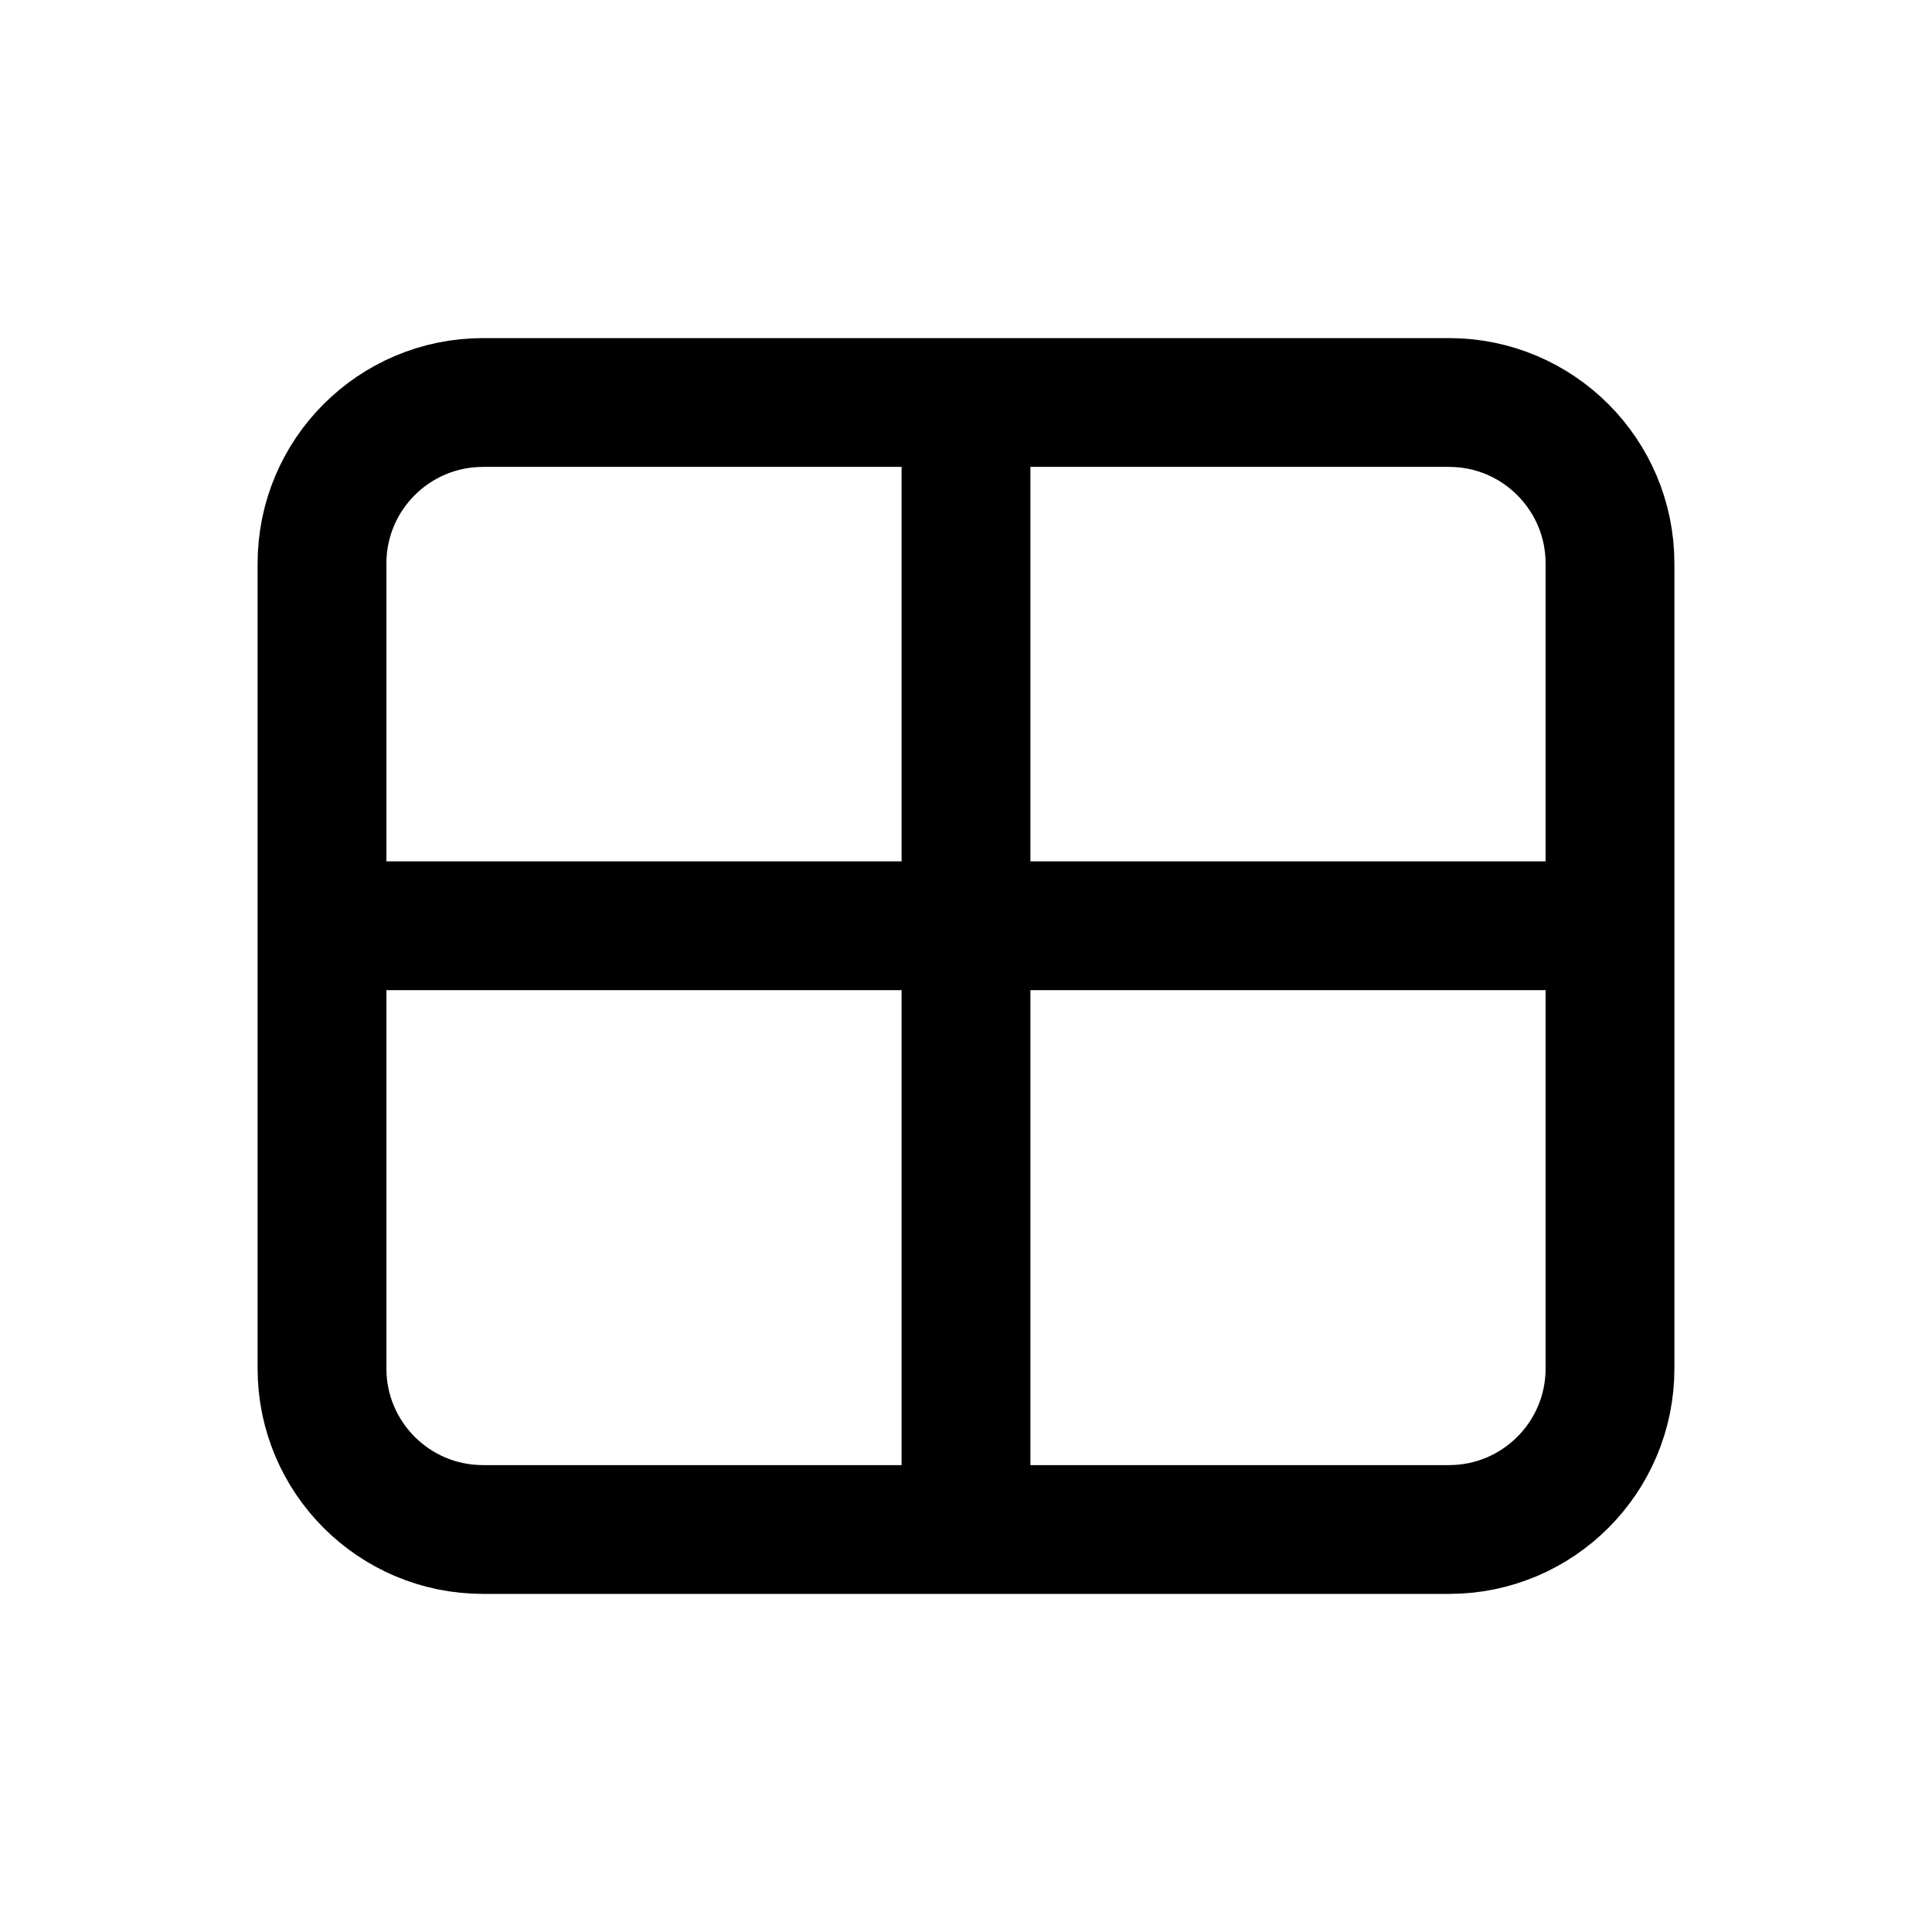
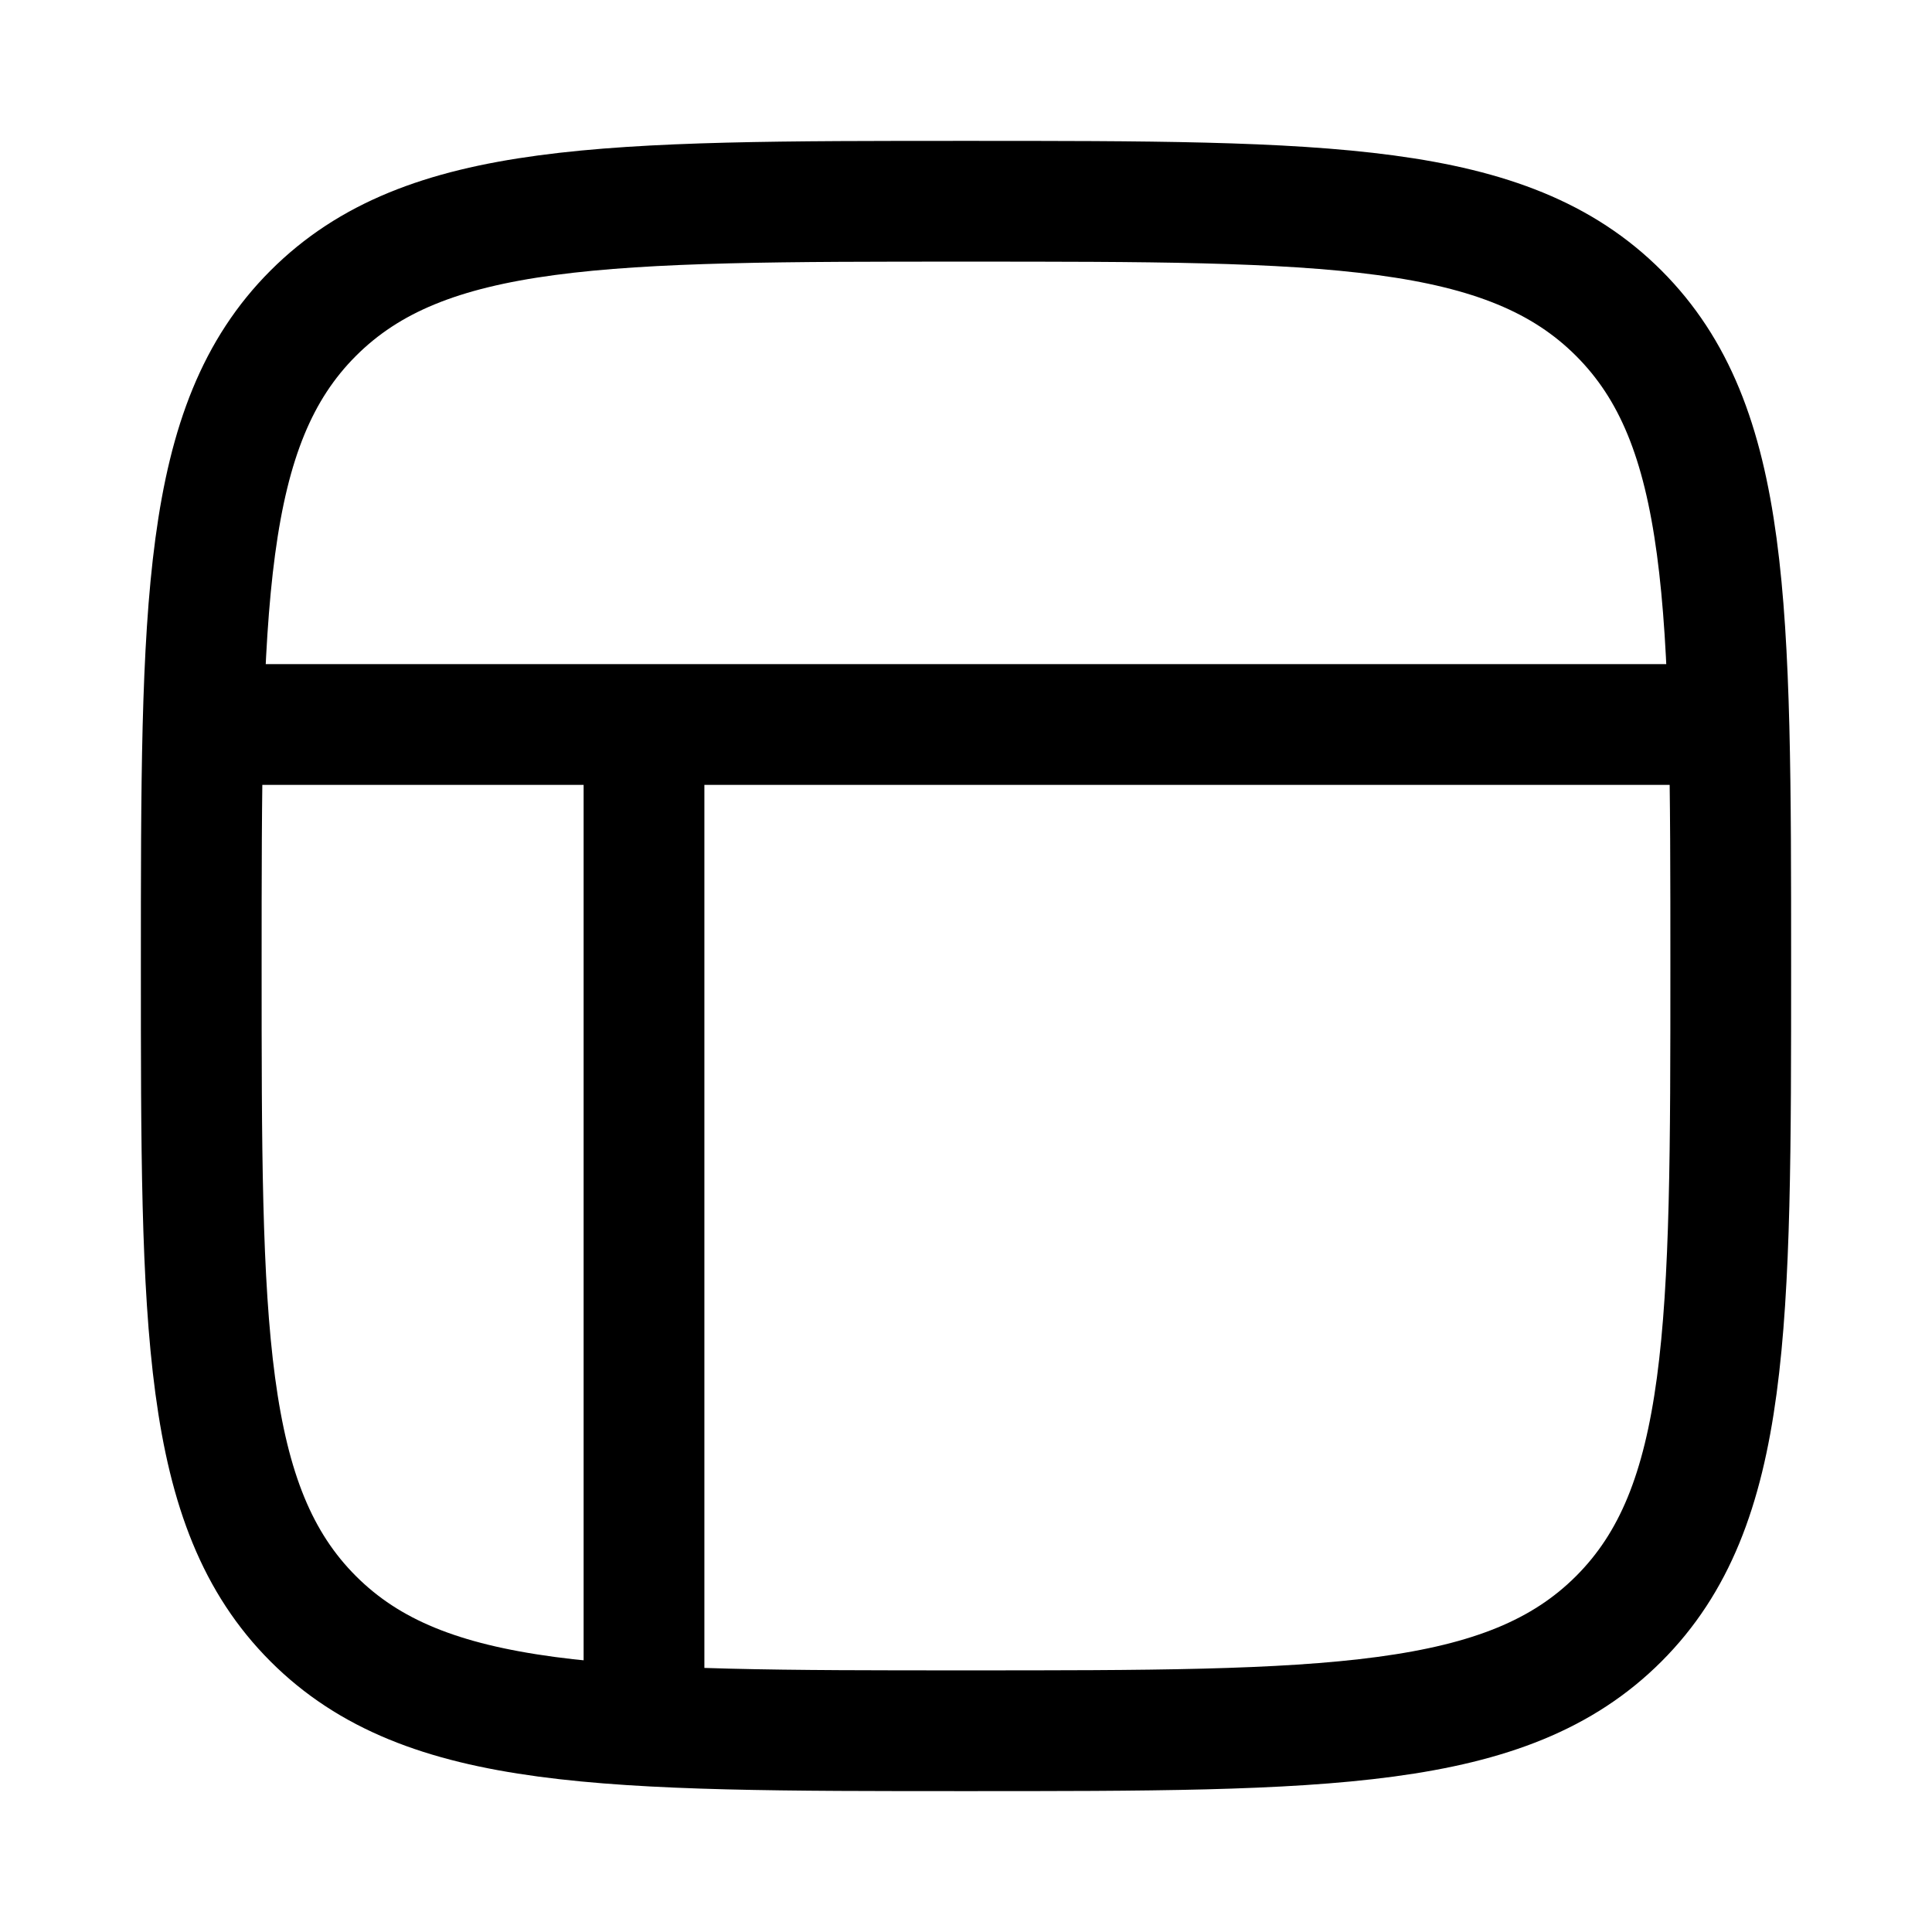
<svg xmlns="http://www.w3.org/2000/svg" width="24" height="24" viewBox="0 0 24 24" fill="none">
-   <rect x="4" y="5" width="16" height="14" rx="2" stroke="currentColor" stroke-width="1.6" />
-   <path d="M12 5v14M4 11.5h16" stroke="currentColor" stroke-width="1.6" />
+   <path d="M3.891 20.109C2.5 18.718 2.5 16.478 2.5 12C2.5 7.522 2.5 5.282 3.891 3.891C5.282 2.5 7.522 2.5 12 2.5C16.478 2.5 18.718 2.5 20.109 3.891C21.5 5.282 21.5 7.522 21.5 12C21.5 16.478 21.5 18.718 20.109 20.109C18.718 21.5 16.478 21.5 12 21.5C7.522 21.5 5.282 21.5 3.891 20.109Z" stroke="currentColor" stroke-width="1.5" stroke-linecap="round" stroke-linejoin="round" />
+   <path d="M2.5 9L21.5 9" stroke="currentColor" stroke-width="1.5" />
+   <path d="M8 21.5L8 9" stroke="currentColor" stroke-width="1.5" />
</svg>
